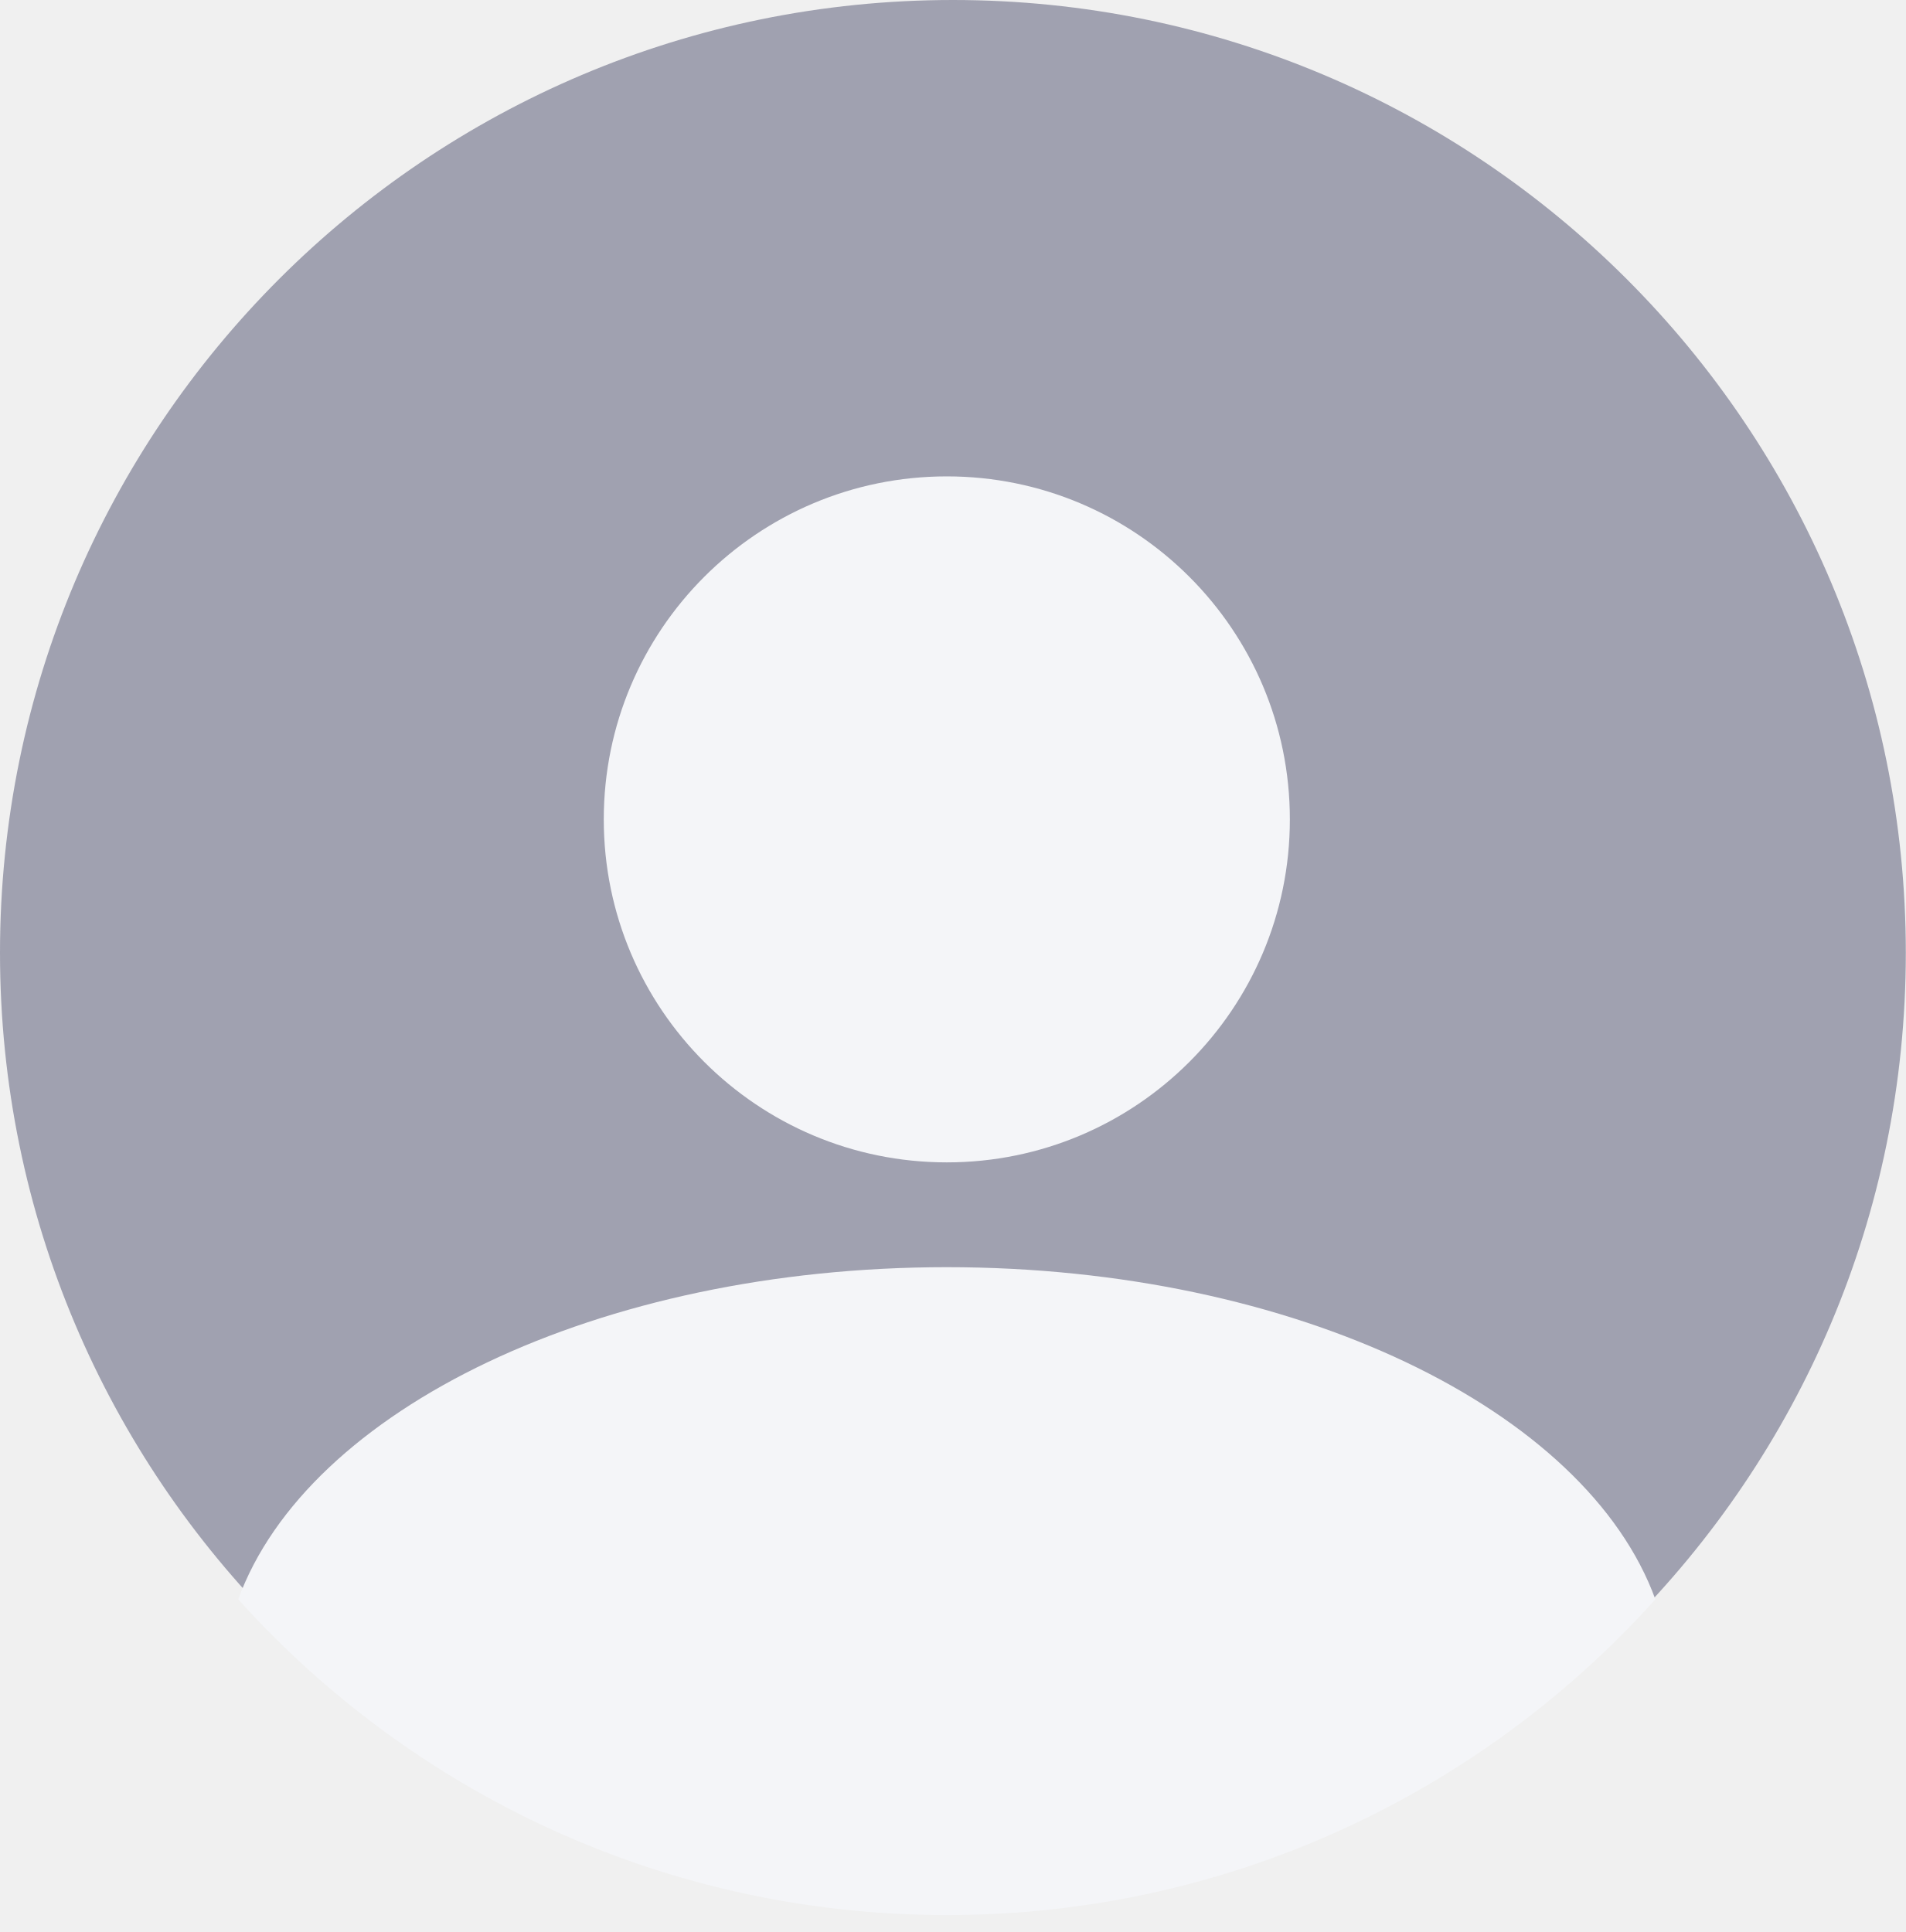
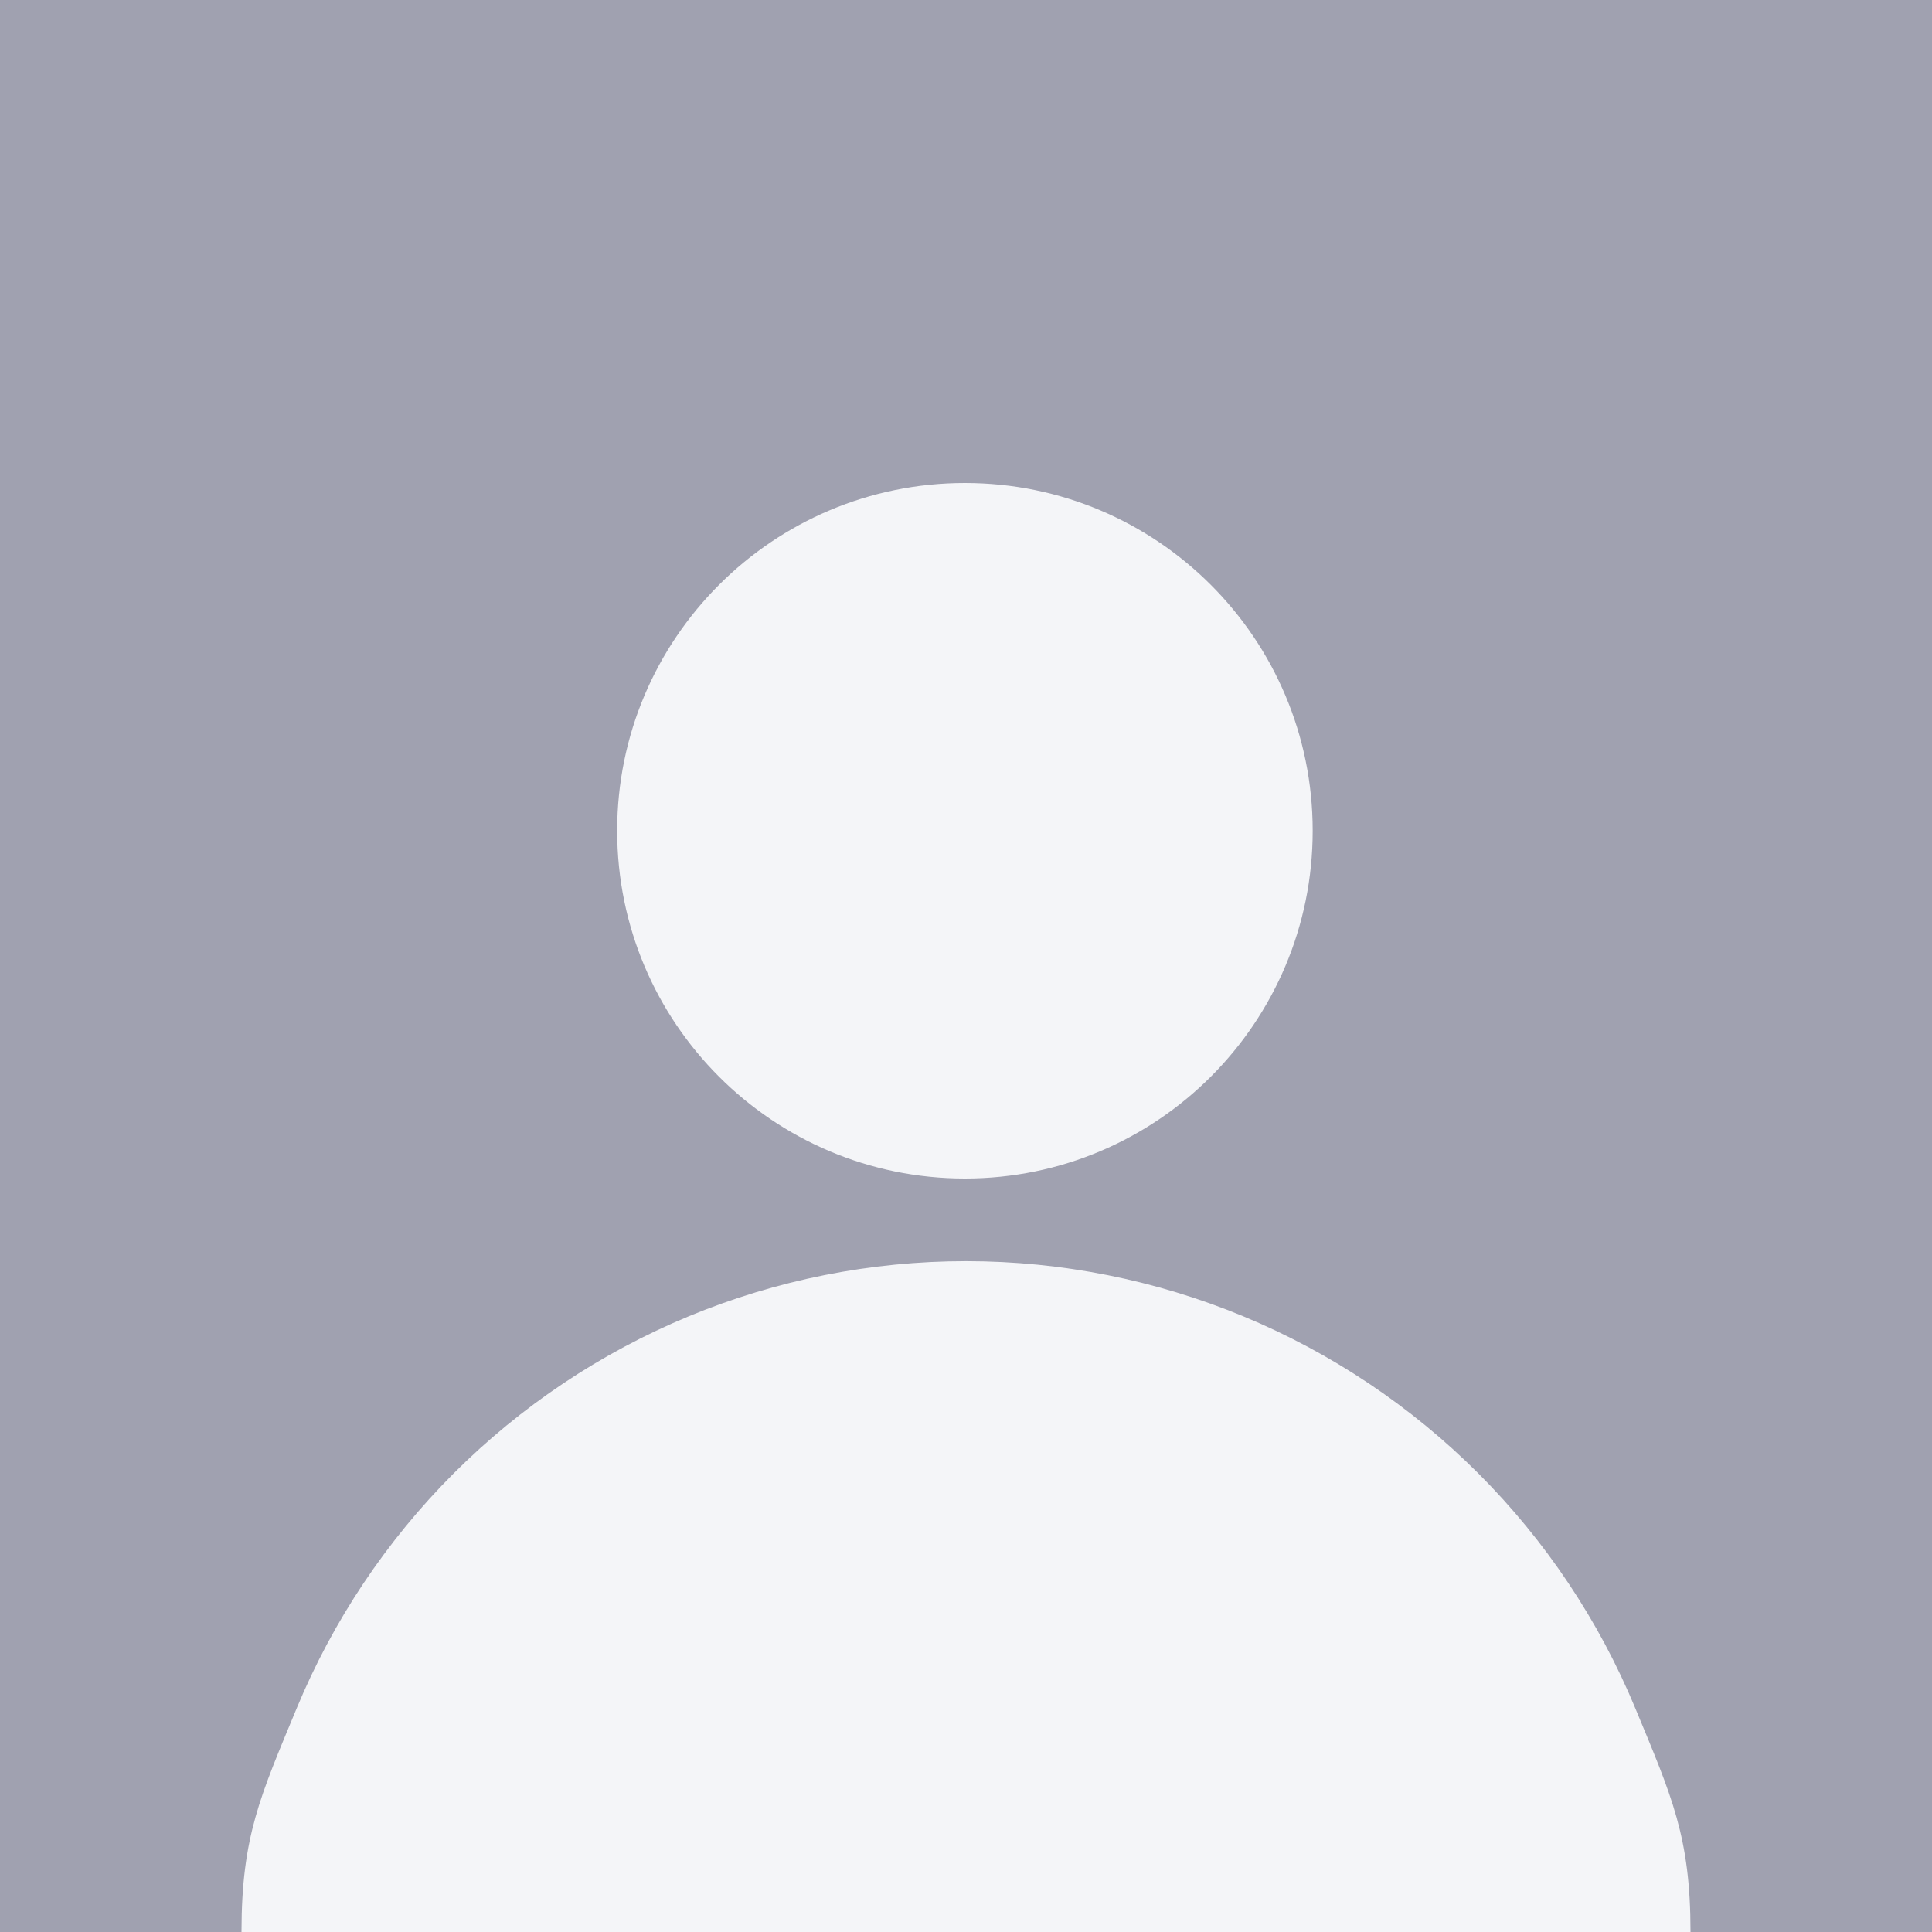
- <svg xmlns="http://www.w3.org/2000/svg" width="72" height="73" viewBox="0 0 72 73" fill="none">
-   <circle cx="36" cy="36" r="36" fill="#A0A1B0" />
-   <path d="M9 60.431C11.615 53.261 22.607 47.88 35.769 47.88C48.932 47.88 59.924 53.262 62.539 60.431C55.949 67.755 46.397 72.36 35.77 72.36C25.142 72.36 15.59 67.755 9 60.431Z" fill="#F4F5F8" />
-   <path d="M48.73 30.96C48.73 38.118 42.927 43.92 35.77 43.92C28.612 43.92 22.81 38.118 22.81 30.96C22.81 23.802 28.612 18 35.77 18C42.927 18 48.73 23.802 48.73 30.96Z" fill="#F4F5F8" />
+ <svg xmlns="http://www.w3.org/2000/svg" width="72" height="72" viewBox="0 0 72 72" fill="none">
+   <g clip-path="url(#clip0_3087_2148)">
+     <rect width="72" height="72" fill="#A0A1B0" />
+     <circle cx="36" cy="36" r="36" fill="#A0A1B0" />
+     <path d="M48.92 30.96C48.92 38.118 43.118 43.92 35.96 43.92C28.802 43.92 23 38.118 23 30.96C23 23.802 28.802 18 35.96 18C43.118 18 48.92 23.802 48.92 30.96Z" fill="#F4F5F8" />
+     <path d="M9 71.97C9 68.98 9 71.99 9 72H63C63 68.454 62.302 66.943 60.945 63.667C59.588 60.392 57.599 57.416 55.092 54.908C52.584 52.401 49.608 50.412 46.333 49.055C43.066 47.702 39.565 47.004 36.03 47C36.02 47 36.01 47 36 47C32.454 47 28.943 47.698 25.668 49.055C22.392 50.412 19.416 52.401 16.908 54.908C14.401 57.416 12.412 60.392 11.055 63.667C9.702 66.934 9.004 68.435 9 71.97Z" fill="#F4F5F8" />
+   </g>
+   <defs>
+     <clipPath id="clip0_3087_2148">
+       <rect width="72" height="72" fill="white" />
+     </clipPath>
+   </defs>
</svg>
